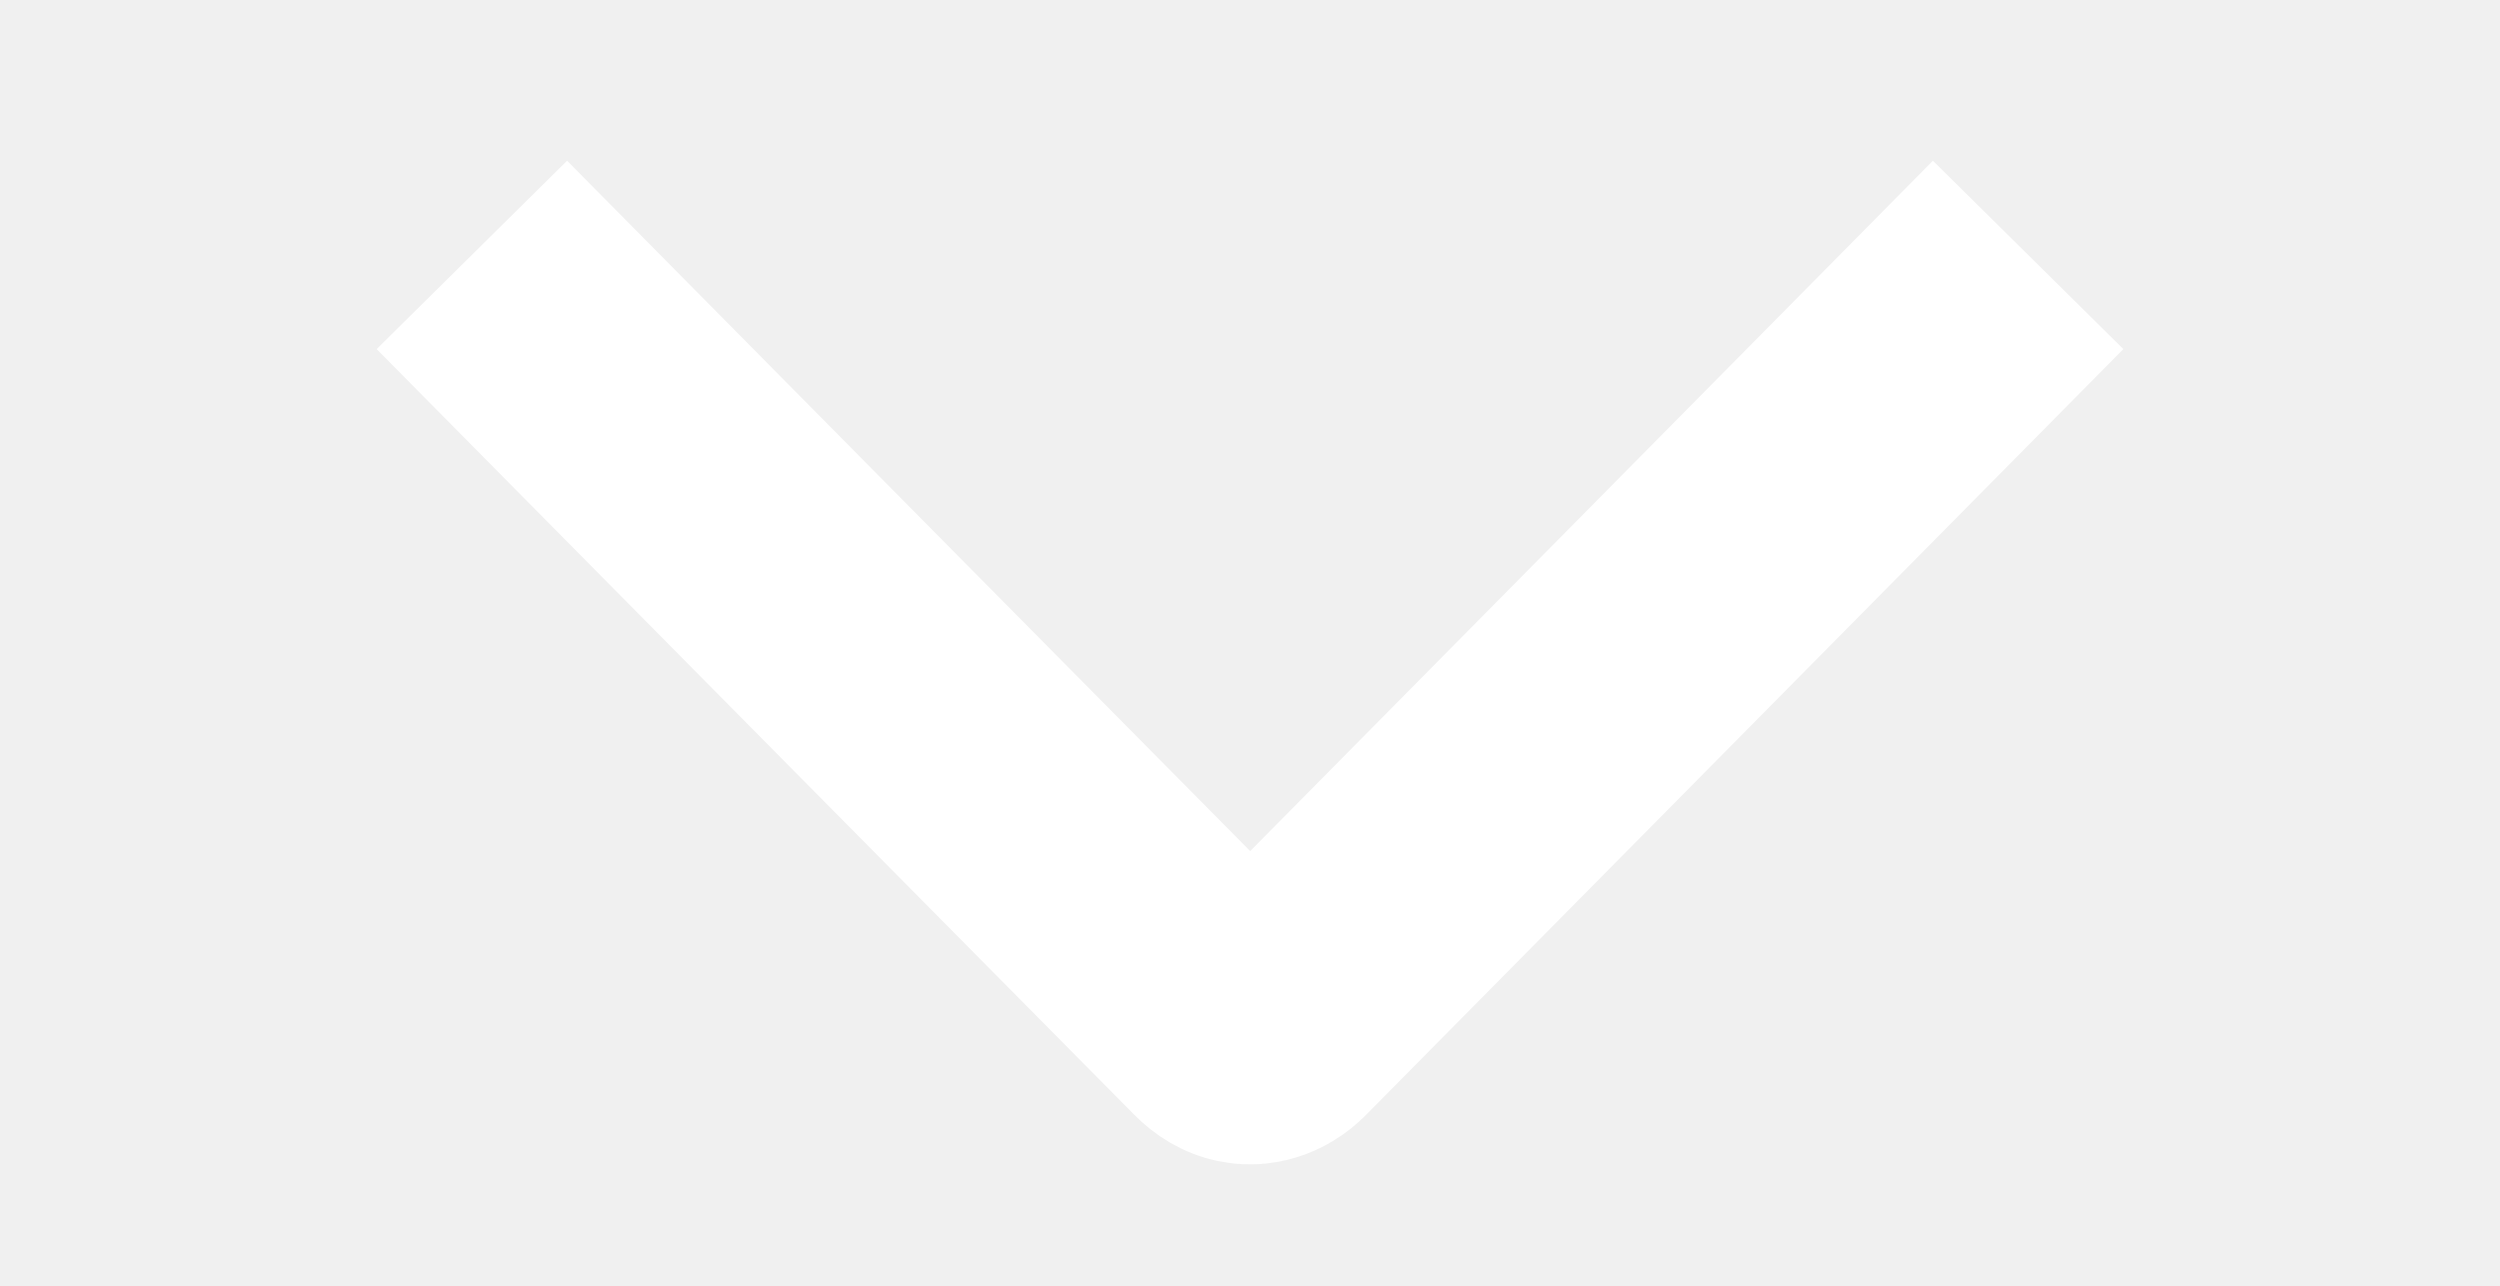
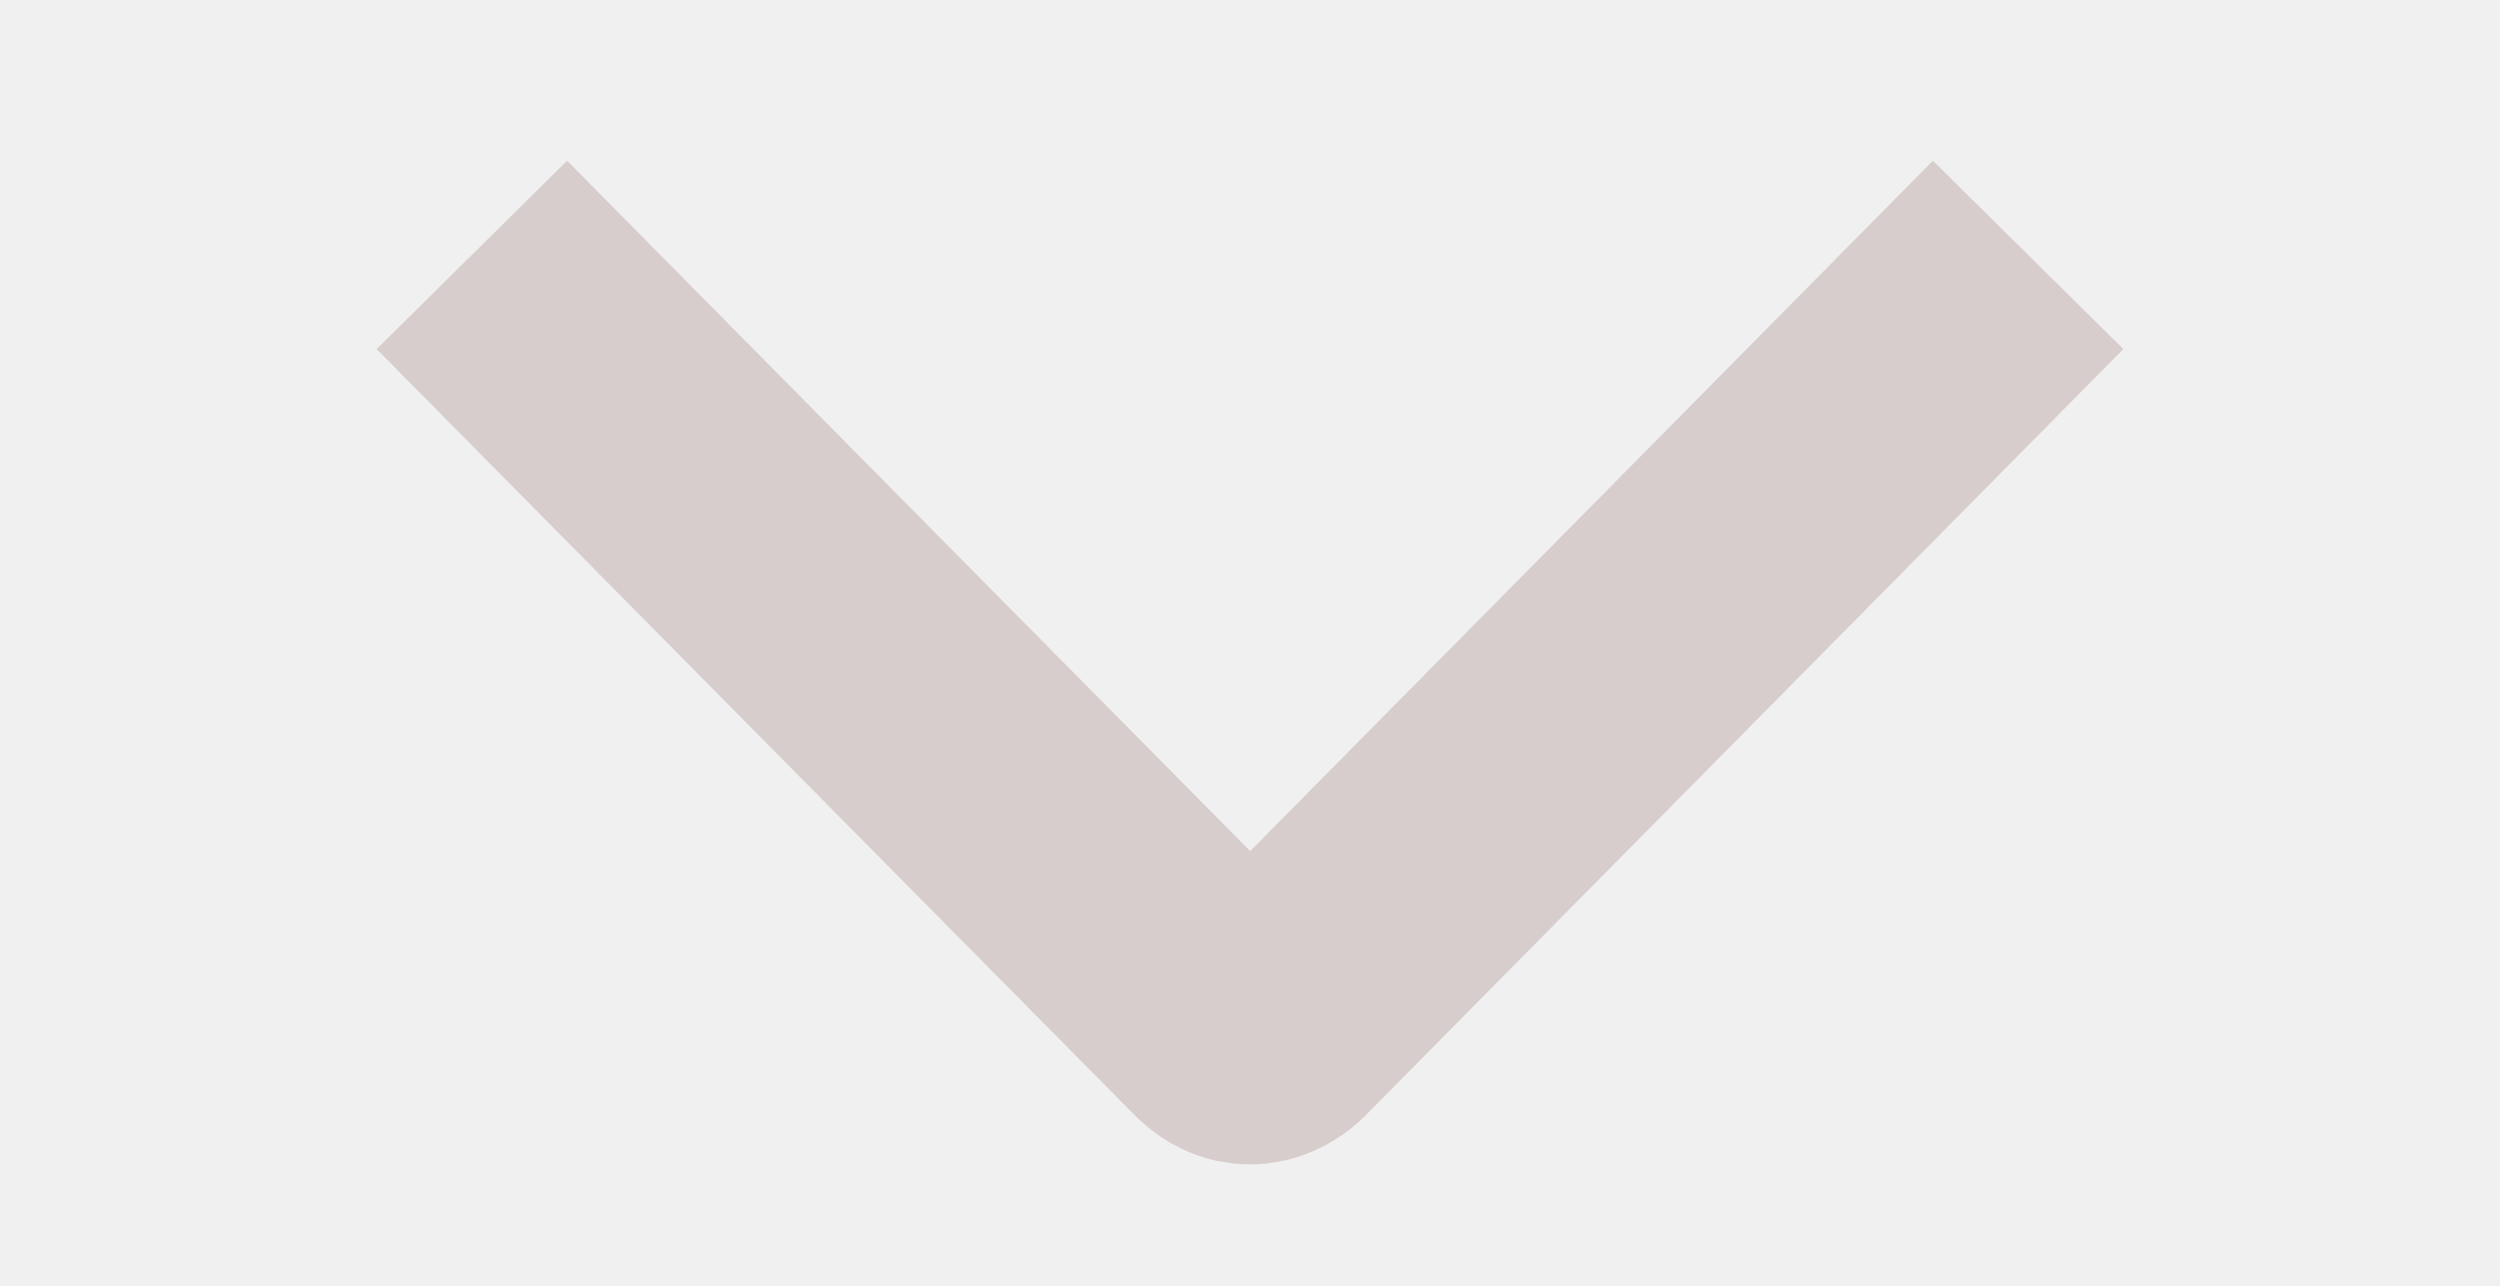
<svg xmlns="http://www.w3.org/2000/svg" version="1.1" id="Layer_2_1_" x="0px" y="0px" viewBox="0 0 560 288" style="enable-background:new 0 0 560 288;" xml:space="preserve">
  <style type="text/css">
- 	.st0{fill:none;stroke:#FFFFFF;stroke-width:60;stroke-miterlimit:10;}
+ 	.st0{fill:none;stroke:#D7CDCC;stroke-width:60;stroke-miterlimit:10;}
</style>
  <path class="st0" d="M454.3,57.1L284.7,228.6c0,0-4.4,5-9.3,0c-5-5-169.7-171.5-169.7-171.5" />
</svg>
